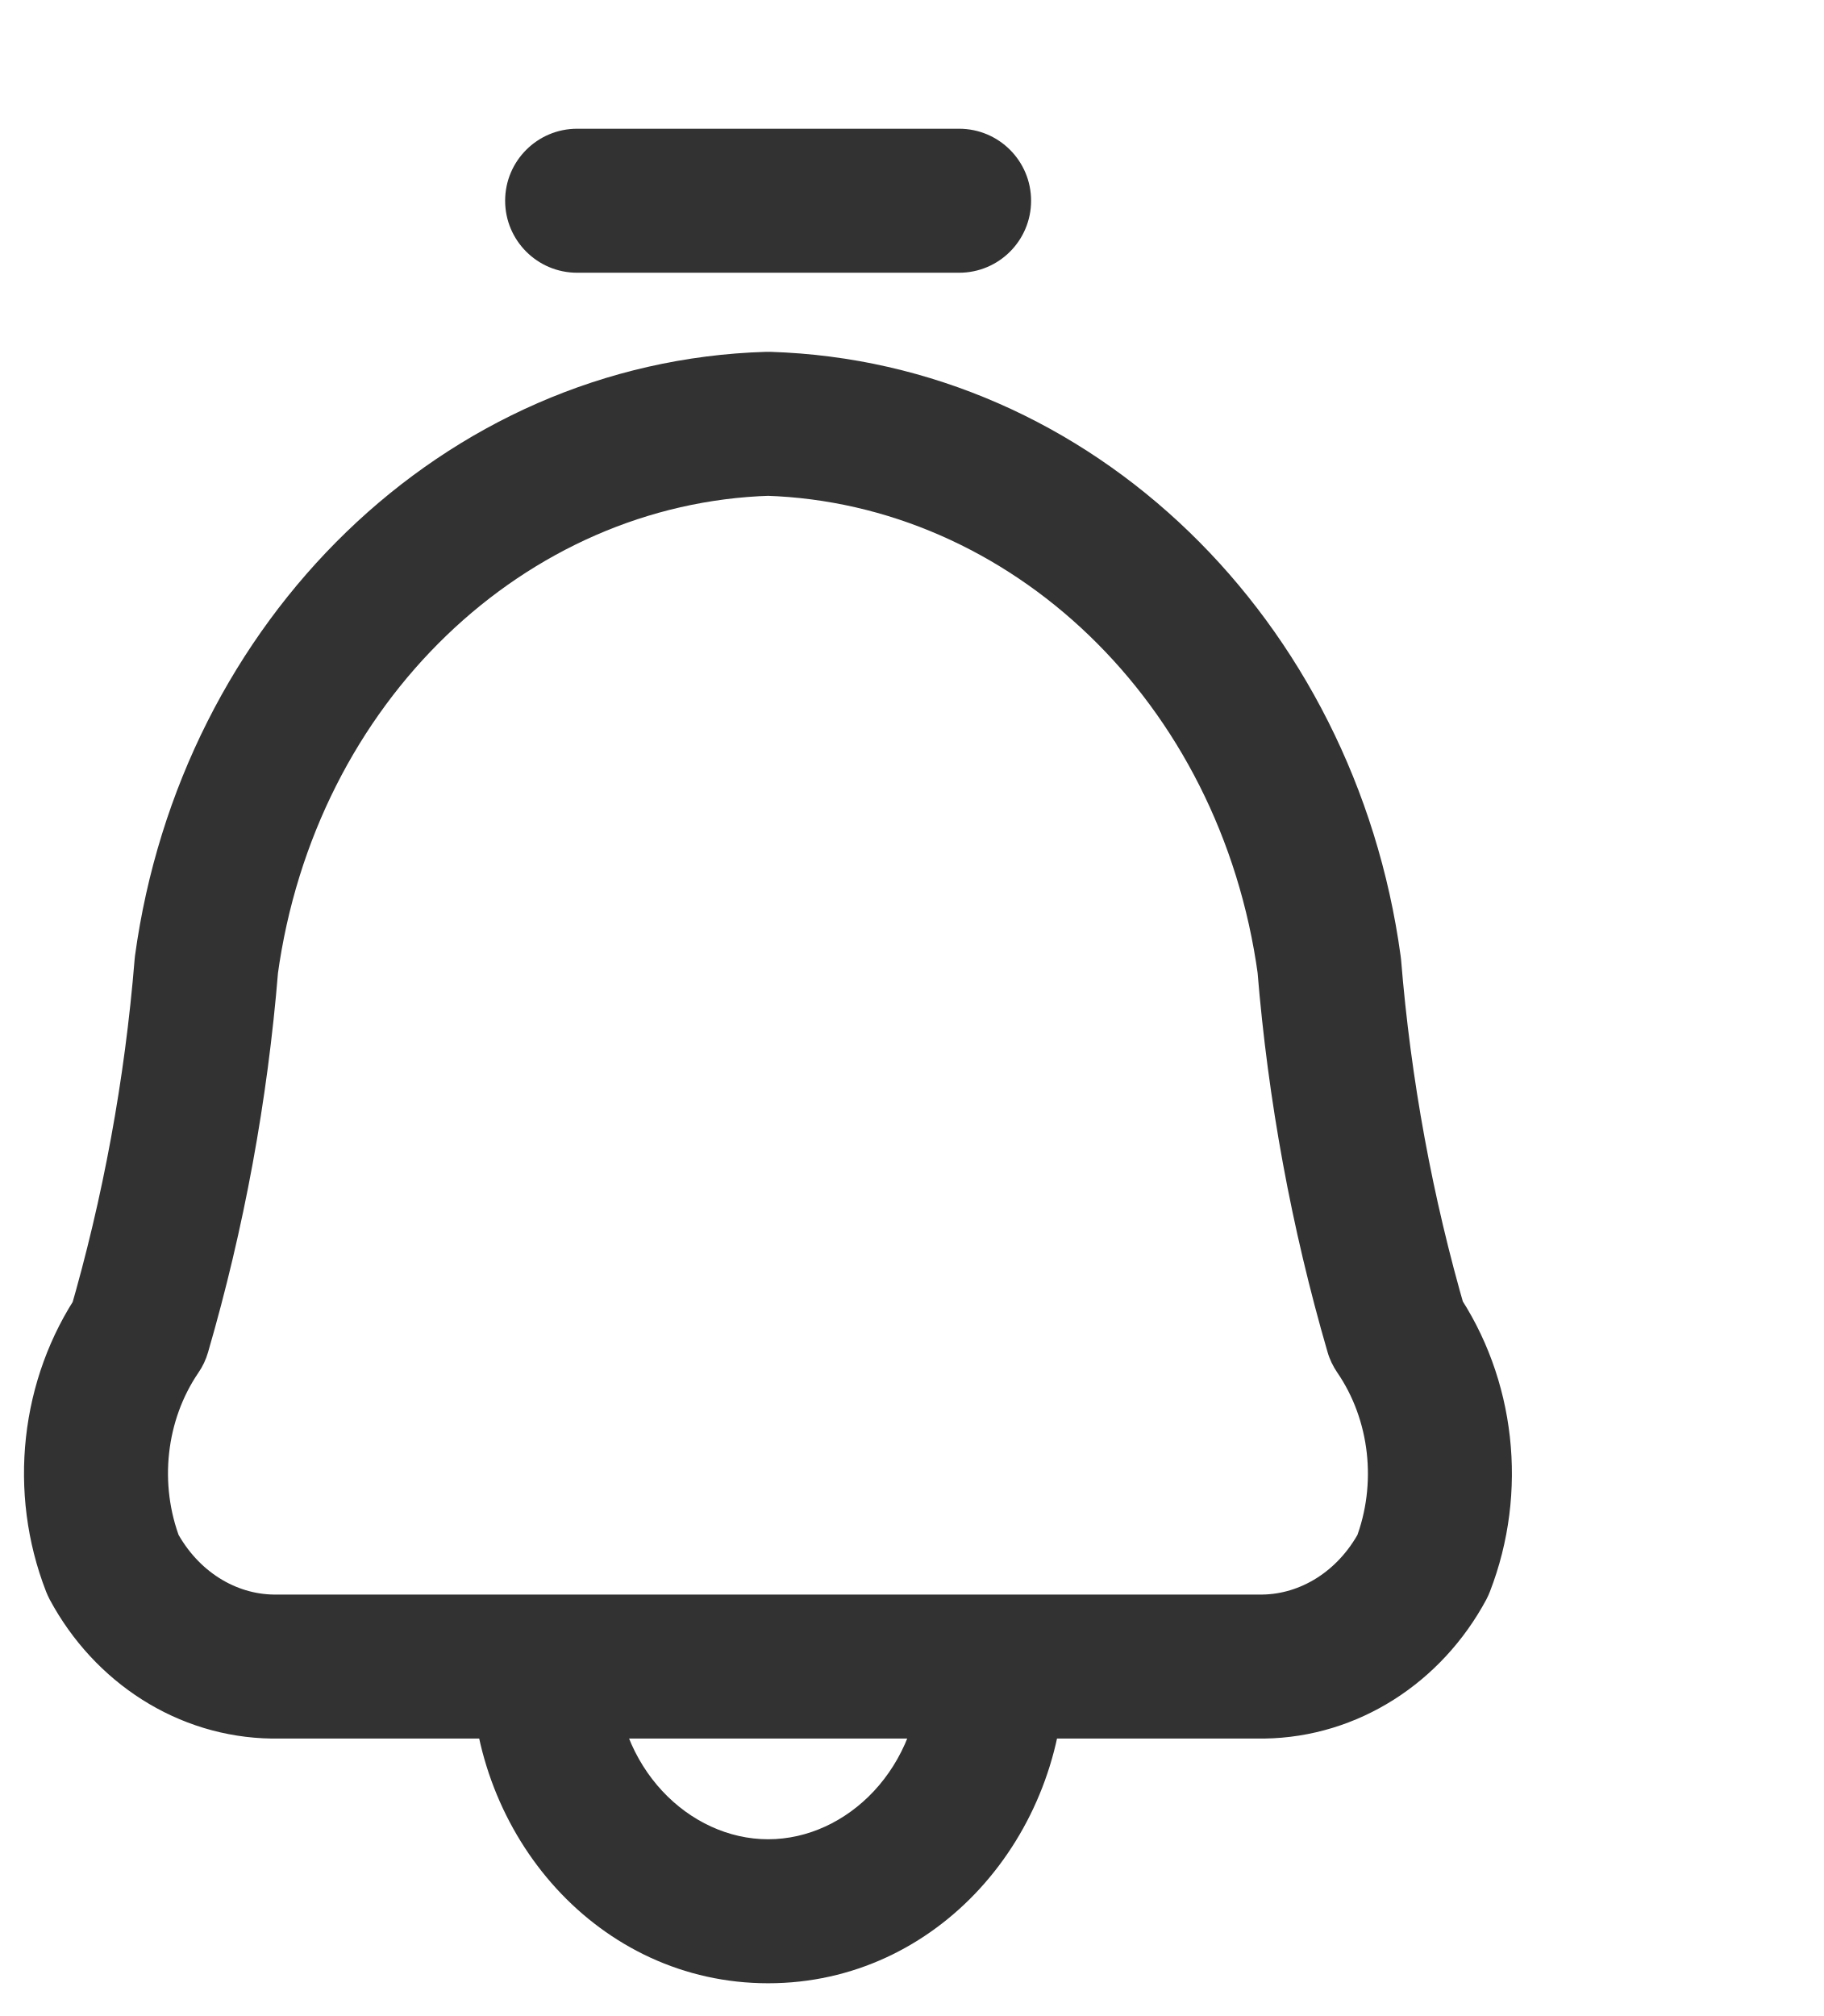
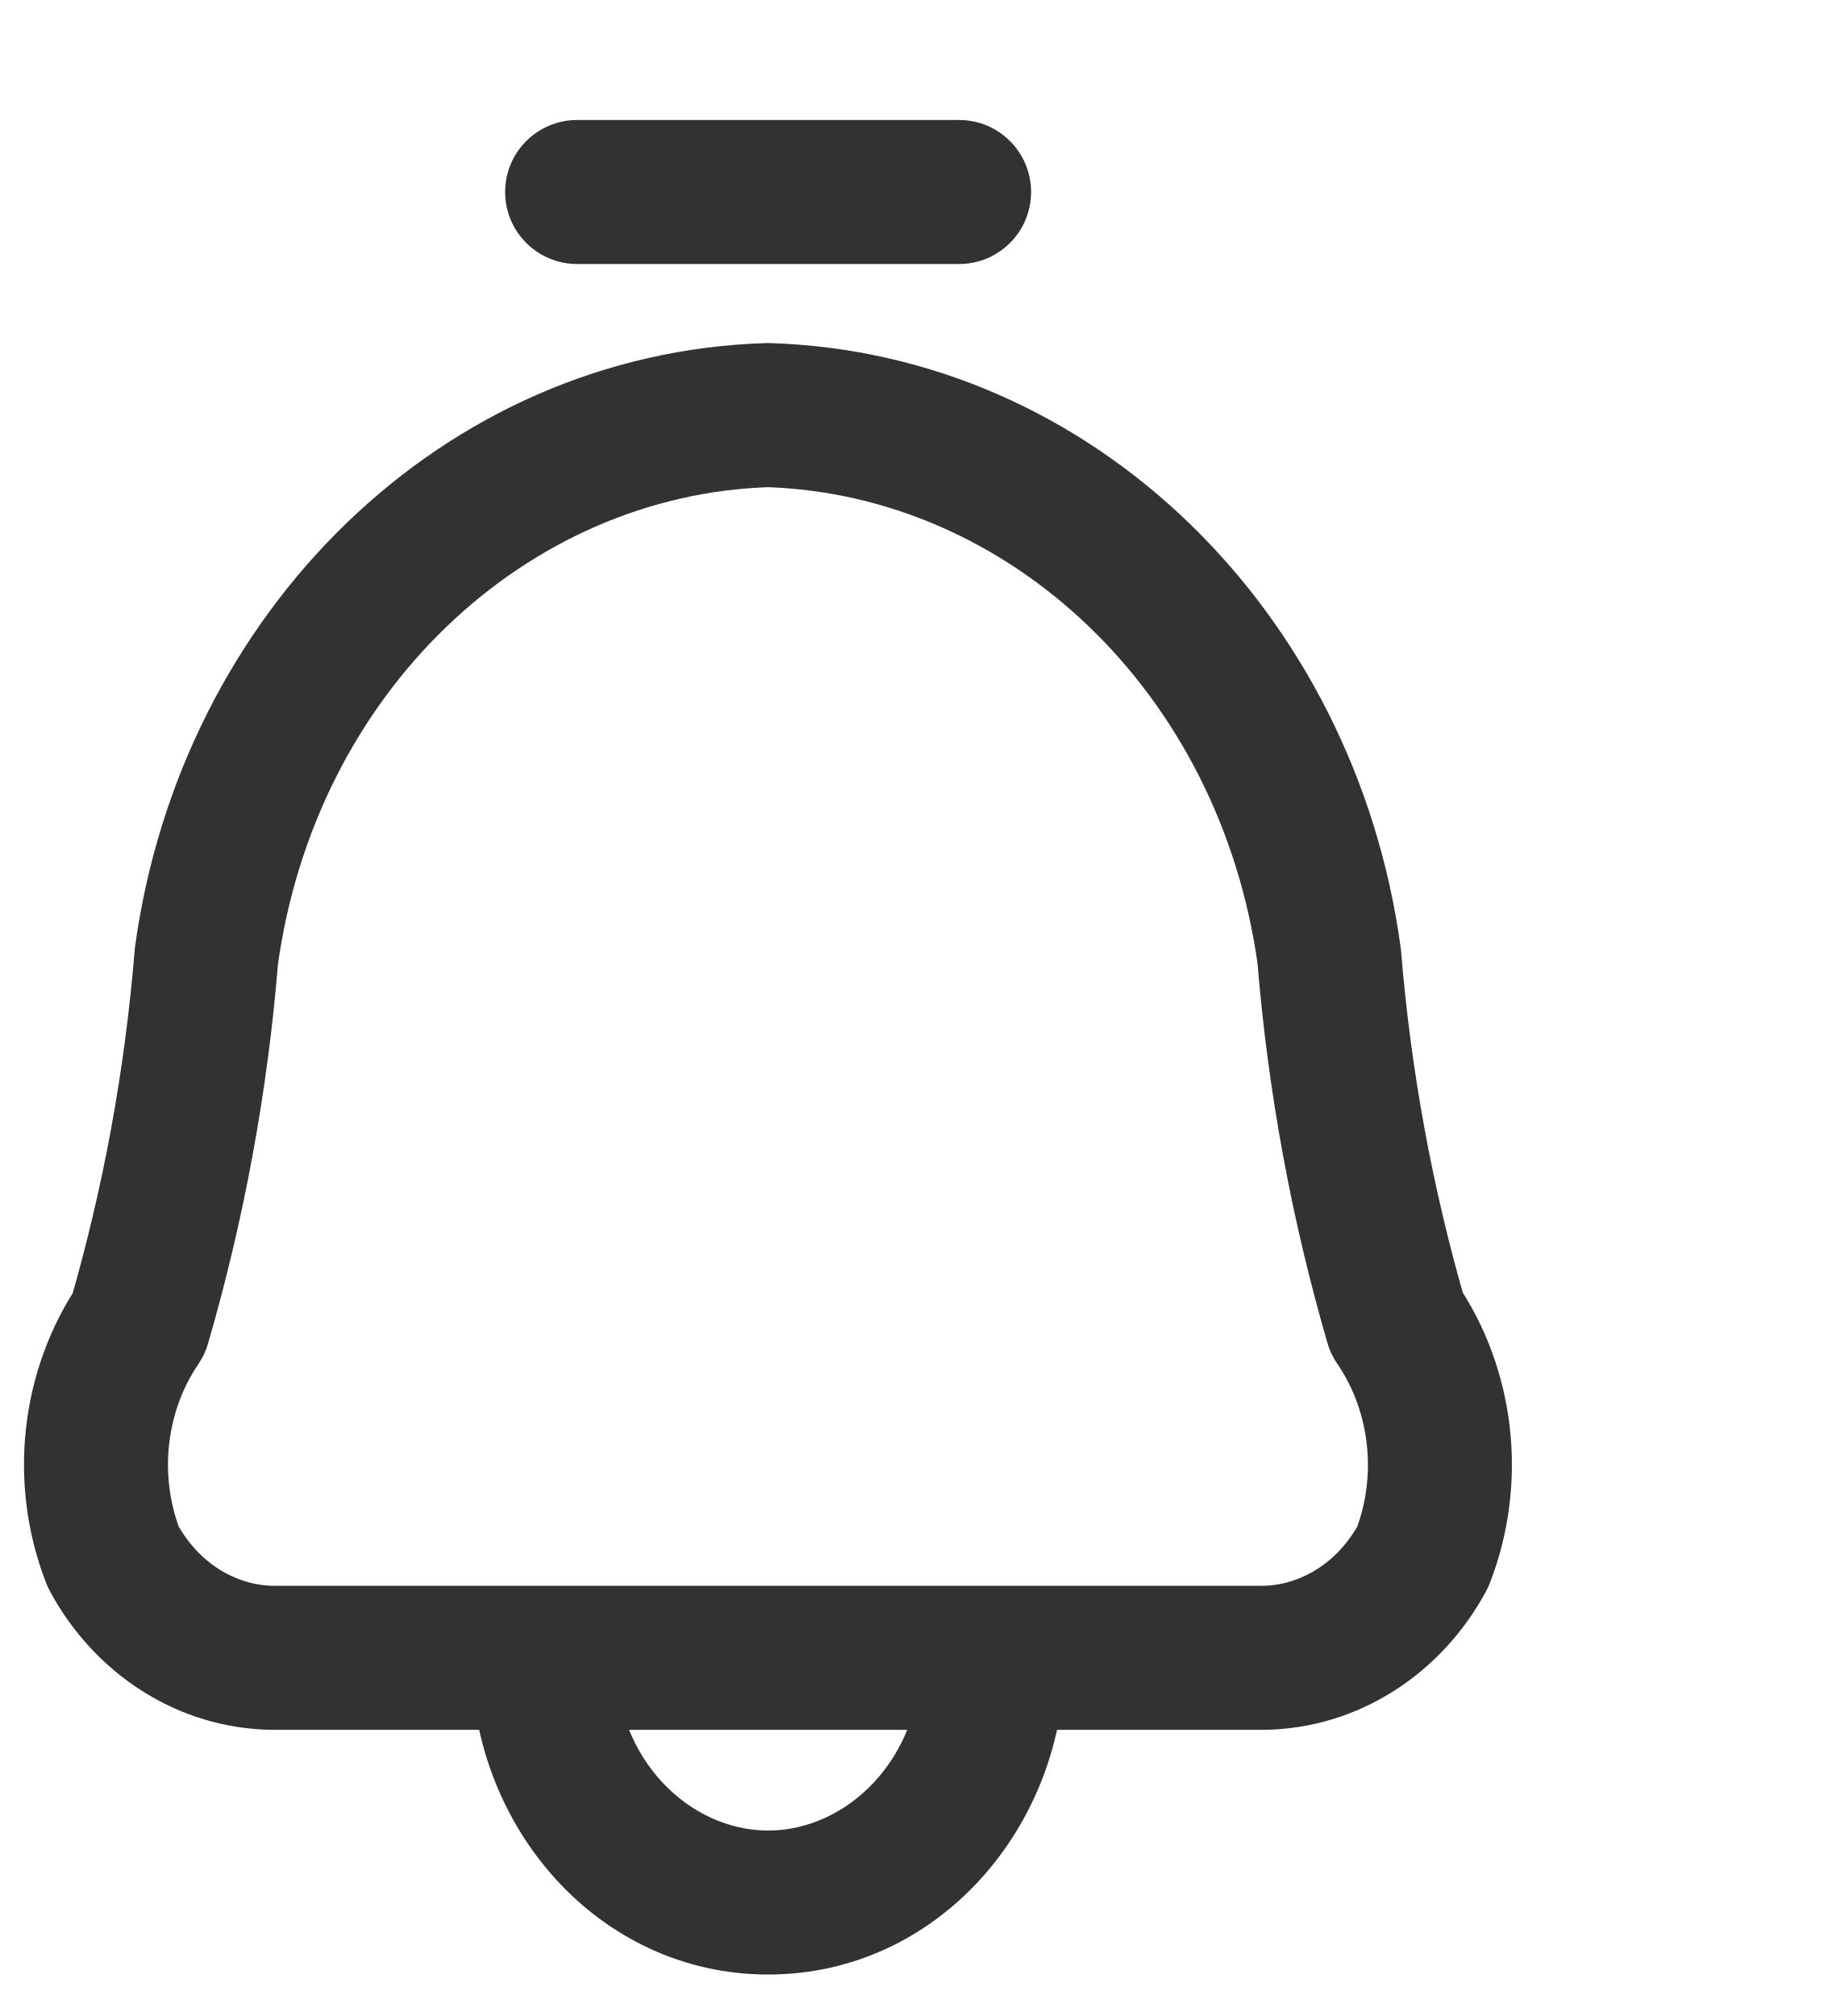
<svg xmlns="http://www.w3.org/2000/svg" width="19" height="21" viewBox="0 0 19 21" fill="none">
-   <path d="M6.012 1.341C5.598 1.341 5.262 1.677 5.262 2.091C5.262 2.505 5.598 2.841 6.012 2.841V2.091V1.341ZM9.991 2.841C10.406 2.841 10.741 2.505 10.741 2.091C10.741 1.677 10.406 1.341 9.991 1.341V2.091V2.841ZM6.411 17.363C6.411 16.949 6.075 16.613 5.661 16.613C5.246 16.613 4.911 16.949 4.911 17.363H5.661H6.411ZM11.092 17.363C11.092 16.949 10.757 16.613 10.342 16.613C9.928 16.613 9.593 16.949 9.593 17.363H10.342H11.092ZM8.002 4.415L8.025 3.665C8.01 3.665 7.994 3.665 7.979 3.665L8.002 4.415ZM13.847 10.056L14.595 9.995C14.593 9.981 14.592 9.967 14.59 9.954L13.847 10.056ZM14.549 13.874L13.829 14.083C13.851 14.16 13.886 14.232 13.931 14.298L14.549 13.874ZM14.822 16.307L15.483 16.662C15.497 16.635 15.51 16.607 15.521 16.578L14.822 16.307ZM13.16 17.36L13.16 18.11L13.17 18.11L13.16 17.36ZM2.841 17.36L2.831 18.11H2.841V17.36ZM1.179 16.307L0.48 16.579C0.491 16.607 0.504 16.635 0.518 16.662L1.179 16.307ZM1.447 13.877L2.066 14.3C2.111 14.235 2.145 14.163 2.167 14.087L1.447 13.877ZM2.149 10.059L1.406 9.958C1.404 9.971 1.403 9.985 1.402 9.998L2.149 10.059ZM6.012 2.091V2.841H9.991V2.091V1.341H6.012V2.091ZM5.661 17.363H4.911C4.911 19.123 6.237 20.659 8.002 20.659V19.909V19.159C7.181 19.159 6.411 18.416 6.411 17.363H5.661ZM8.002 19.909V20.659C9.767 20.659 11.092 19.123 11.092 17.363H10.342H9.593C9.593 18.416 8.822 19.159 8.002 19.159V19.909ZM8.002 4.415L7.978 5.164C10.516 5.244 12.713 7.302 13.104 10.157L13.847 10.056L14.59 9.954C14.112 6.465 11.383 3.77 8.025 3.665L8.002 4.415ZM13.847 10.056L13.099 10.116C13.209 11.463 13.454 12.793 13.829 14.083L14.549 13.874L15.269 13.664C14.922 12.472 14.696 11.241 14.595 9.995L13.847 10.056ZM14.549 13.874L13.931 14.298C14.269 14.791 14.347 15.456 14.123 16.036L14.822 16.307L15.521 16.578C15.921 15.546 15.792 14.359 15.168 13.449L14.549 13.874ZM14.822 16.307L14.161 15.952C13.934 16.375 13.541 16.605 13.15 16.61L13.16 17.36L13.17 18.11C14.149 18.096 15.019 17.526 15.483 16.662L14.822 16.307ZM13.16 17.36V16.61H2.841V17.36V18.11H13.16V17.36ZM2.841 17.36L2.851 16.61C2.459 16.605 2.067 16.375 1.84 15.952L1.179 16.307L0.518 16.662C0.982 17.526 1.851 18.096 2.831 18.11L2.841 17.36ZM1.179 16.307L1.878 16.036C1.653 15.457 1.73 14.793 2.066 14.3L1.447 13.877L0.827 13.455C0.207 14.364 0.079 15.549 0.48 16.579L1.179 16.307ZM1.447 13.877L2.167 14.087C2.542 12.797 2.787 11.467 2.897 10.12L2.149 10.059L1.402 9.998C1.3 11.245 1.074 12.476 0.727 13.668L1.447 13.877ZM2.149 10.059L2.892 10.161C3.282 7.302 5.483 5.241 8.024 5.164L8.002 4.415L7.979 3.665C4.616 3.766 1.883 6.465 1.406 9.958L2.149 10.059Z" fill="#323232" />
+   <path d="M6.012 1.25C5.598 1.25 5.262 1.586 5.262 2C5.262 2.414 5.598 2.75 6.012 2.75V2V1.25ZM9.991 2.75C10.406 2.75 10.741 2.414 10.741 2C10.741 1.586 10.406 1.25 9.991 1.25V2V2.75ZM6.411 17.273C6.411 16.858 6.075 16.523 5.661 16.523C5.246 16.523 4.911 16.858 4.911 17.273H5.661H6.411ZM11.092 17.273C11.092 16.858 10.757 16.523 10.342 16.523C9.928 16.523 9.593 16.858 9.593 17.273H10.342H11.092ZM8.002 4.324L8.025 3.574C8.01 3.574 7.994 3.574 7.979 3.574L8.002 4.324ZM13.847 9.965L14.595 9.904C14.593 9.89 14.592 9.877 14.59 9.863L13.847 9.965ZM14.549 13.783L13.829 13.992C13.851 14.069 13.886 14.142 13.931 14.207L14.549 13.783ZM14.822 16.216L15.483 16.571C15.497 16.544 15.51 16.516 15.521 16.487L14.822 16.216ZM13.16 17.269V18.019L13.17 18.019L13.16 17.269ZM2.841 17.269L2.831 18.019H2.841V17.269ZM1.179 16.216L0.48 16.488C0.491 16.516 0.504 16.544 0.518 16.571L1.179 16.216ZM1.447 13.787L2.066 14.21C2.111 14.144 2.145 14.072 2.167 13.996L1.447 13.787ZM2.149 9.969L1.406 9.867C1.404 9.881 1.403 9.894 1.402 9.908L2.149 9.969ZM6.012 2V2.75H9.991V2V1.25H6.012V2ZM5.661 17.273H4.911C4.911 19.032 6.237 20.568 8.002 20.568V19.818V19.068C7.181 19.068 6.411 18.325 6.411 17.273H5.661ZM8.002 19.818V20.568C9.767 20.568 11.092 19.032 11.092 17.273H10.342H9.593C9.593 18.325 8.822 19.068 8.002 19.068V19.818ZM8.002 4.324L7.978 5.074C10.516 5.153 12.713 7.211 13.104 10.066L13.847 9.965L14.59 9.863C14.112 6.374 11.383 3.679 8.025 3.574L8.002 4.324ZM13.847 9.965L13.099 10.026C13.209 11.372 13.454 12.703 13.829 13.992L14.549 13.783L15.269 13.573C14.922 12.381 14.696 11.15 14.595 9.904L13.847 9.965ZM14.549 13.783L13.931 14.207C14.269 14.7 14.347 15.365 14.123 15.945L14.822 16.216L15.521 16.487C15.921 15.455 15.792 14.268 15.168 13.358L14.549 13.783ZM14.822 16.216L14.161 15.862C13.934 16.285 13.541 16.514 13.15 16.519L13.16 17.269L13.17 18.019C14.149 18.006 15.019 17.436 15.483 16.571L14.822 16.216ZM13.16 17.269V16.519H2.841V17.269V18.019H13.16V17.269ZM2.841 17.269L2.851 16.519C2.459 16.514 2.067 16.285 1.84 15.862L1.179 16.216L0.518 16.571C0.982 17.436 1.851 18.006 2.831 18.019L2.841 17.269ZM1.179 16.216L1.878 15.945C1.653 15.366 1.73 14.703 2.066 14.21L1.447 13.787L0.827 13.364C0.207 14.273 0.079 15.458 0.48 16.488L1.179 16.216ZM1.447 13.787L2.167 13.996C2.542 12.706 2.787 11.376 2.897 10.029L2.149 9.969L1.402 9.908C1.3 11.154 1.074 12.385 0.727 13.577L1.447 13.787ZM2.149 9.969L2.892 10.07C3.282 7.211 5.483 5.15 8.024 5.074L8.002 4.324L7.979 3.574C4.616 3.675 1.883 6.374 1.406 9.867L2.149 9.969Z" fill="#323232" />
</svg>
